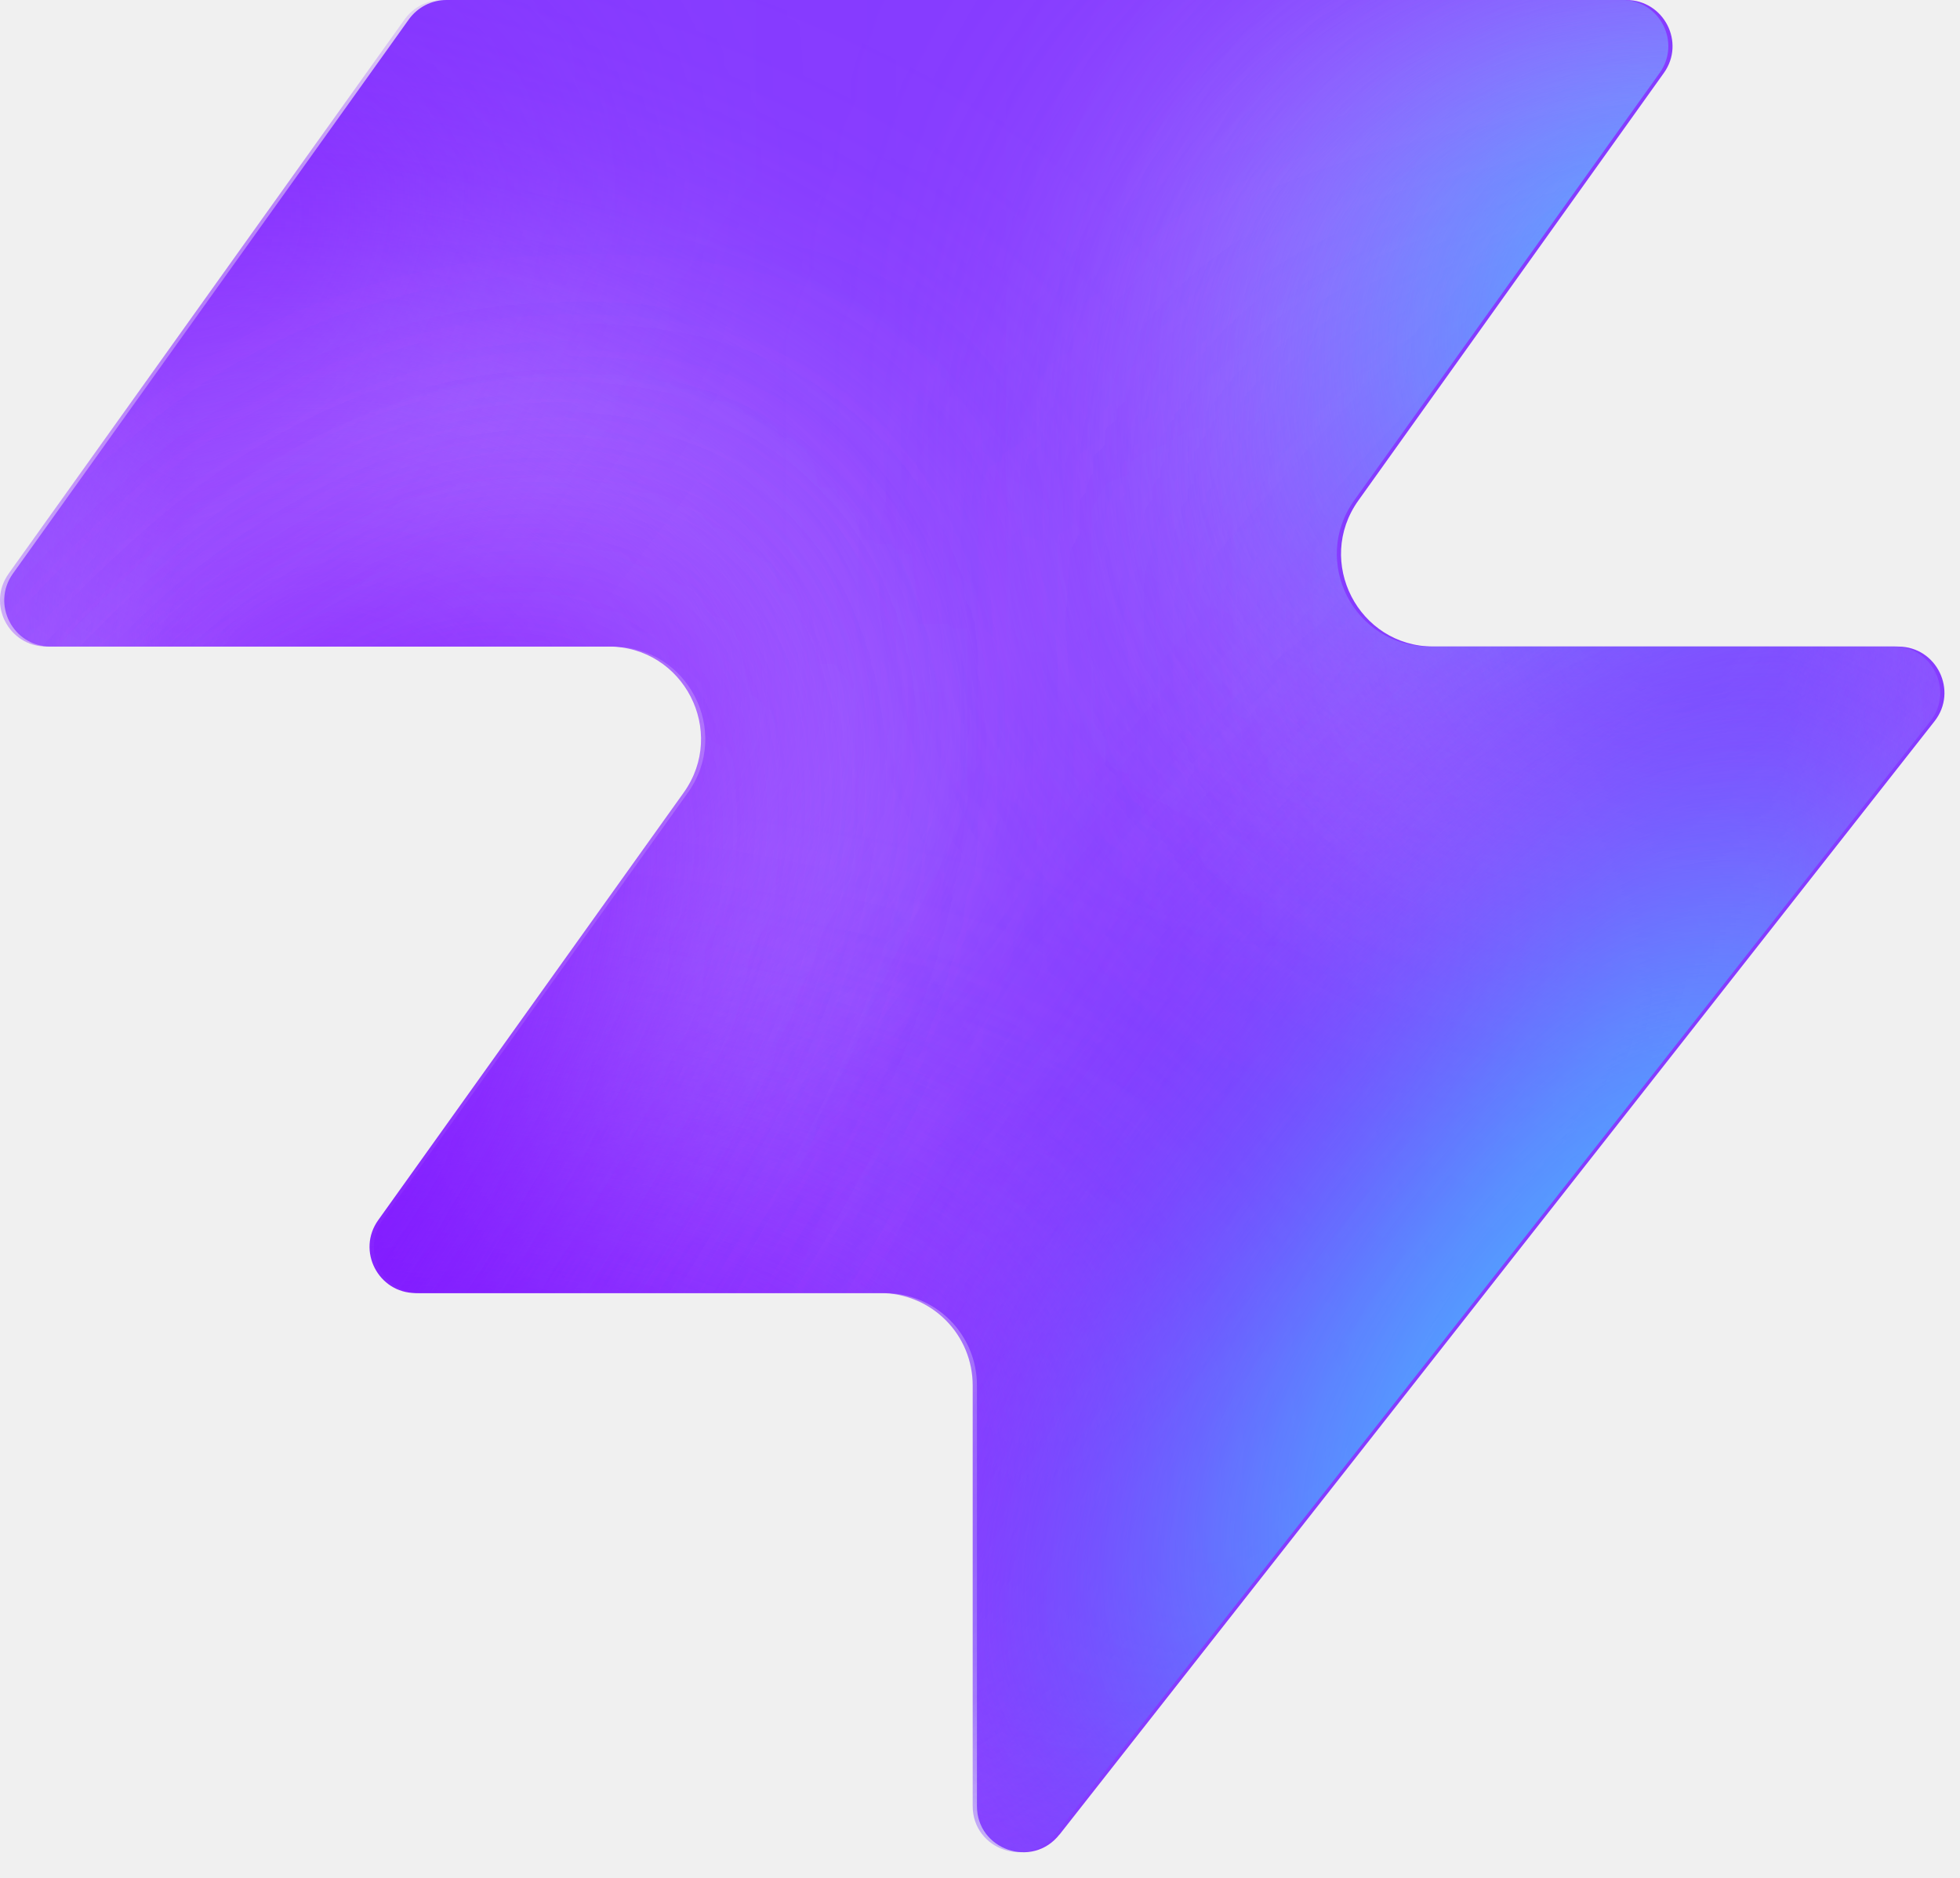
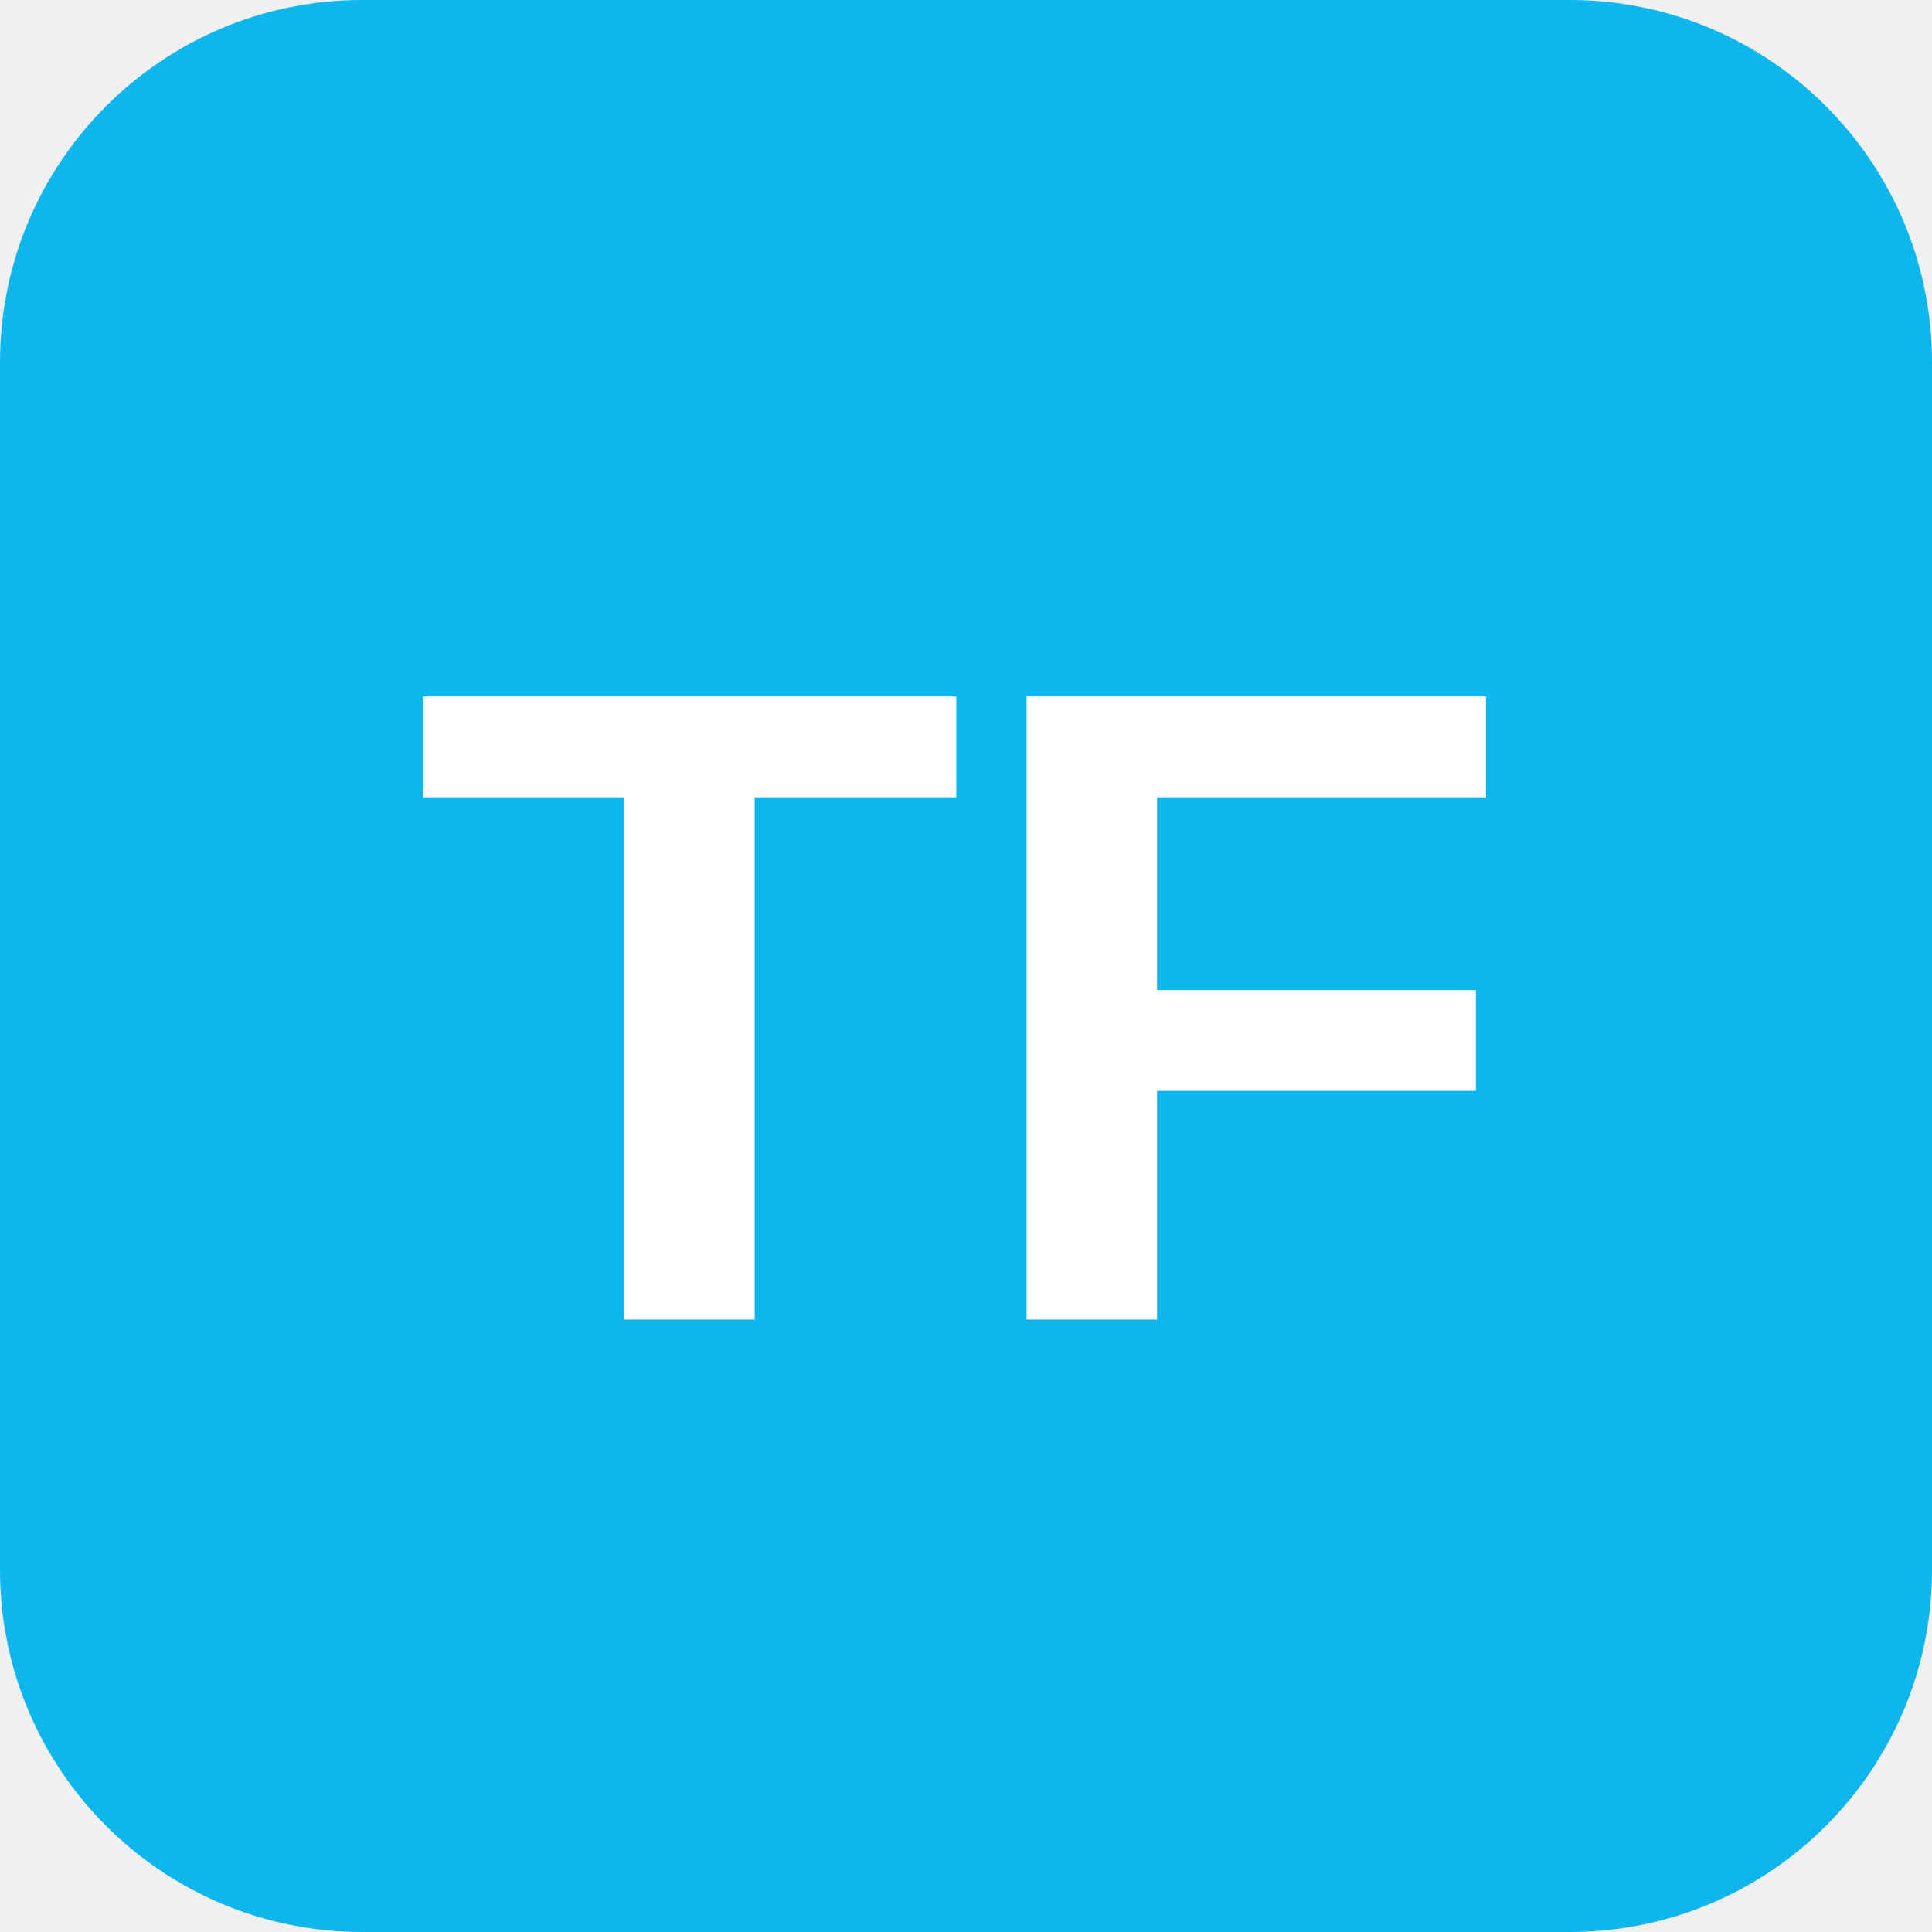
- <svg xmlns="http://www.w3.org/2000/svg" width="48" height="46" fill="none" viewBox="0 0 48 46">
-   <path fill="#863bff" d="M25.946 44.938c-.664.845-2.021.375-2.021-.698V33.937a2.26 2.26 0 0 0-2.262-2.262H10.287c-.92 0-1.456-1.04-.92-1.788l7.48-10.471c1.07-1.497 0-3.578-1.842-3.578H1.237c-.92 0-1.456-1.04-.92-1.788L10.013.474c.214-.297.556-.474.92-.474h28.894c.92 0 1.456 1.04.92 1.788l-7.48 10.471c-1.07 1.498 0 3.579 1.842 3.579h11.377c.943 0 1.473 1.088.89 1.83L25.947 44.94z" style="fill:#863bff;fill:color(display-p3 .525 .23 1);fill-opacity:1" />
-   <mask id="a" width="48" height="46" x="0" y="0" maskUnits="userSpaceOnUse" style="mask-type:alpha">
-     <path fill="#000" d="M25.842 44.938c-.664.844-2.021.375-2.021-.698V33.937a2.26 2.26 0 0 0-2.262-2.262H10.183c-.92 0-1.456-1.04-.92-1.788l7.48-10.471c1.07-1.498 0-3.579-1.842-3.579H1.133c-.92 0-1.456-1.04-.92-1.787L9.91.473c.214-.297.556-.474.92-.474h28.894c.92 0 1.456 1.04.92 1.788l-7.48 10.471c-1.07 1.498 0 3.578 1.842 3.578h11.377c.943 0 1.473 1.088.89 1.832L25.843 44.94z" style="fill:#000;fill-opacity:1" />
-   </mask>
-   <g mask="url(#a)">
-     <g filter="url(#b)">
-       <ellipse cx="5.508" cy="14.704" fill="#ede6ff" rx="5.508" ry="14.704" style="fill:#ede6ff;fill:color(display-p3 .927 .903 1);fill-opacity:1" transform="matrix(.00324 1 1 -.00324 -4.47 31.516)" />
-     </g>
-     <g filter="url(#c)">
-       <ellipse cx="10.399" cy="29.851" fill="#ede6ff" rx="10.399" ry="29.851" style="fill:#ede6ff;fill:color(display-p3 .927 .903 1);fill-opacity:1" transform="matrix(.00324 1 1 -.00324 -39.328 7.883)" />
-     </g>
-     <g filter="url(#d)">
-       <ellipse cx="5.508" cy="30.487" fill="#7e14ff" rx="5.508" ry="30.487" style="fill:#7e14ff;fill:color(display-p3 .492 .077 1);fill-opacity:1" transform="rotate(89.814 -25.913 -14.639)scale(1 -1)" />
-     </g>
-     <g filter="url(#e)">
-       <ellipse cx="5.508" cy="30.599" fill="#7e14ff" rx="5.508" ry="30.599" style="fill:#7e14ff;fill:color(display-p3 .492 .077 1);fill-opacity:1" transform="rotate(89.814 -32.644 -3.334)scale(1 -1)" />
-     </g>
-     <g filter="url(#f)">
-       <ellipse cx="5.508" cy="30.599" fill="#7e14ff" rx="5.508" ry="30.599" style="fill:#7e14ff;fill:color(display-p3 .492 .077 1);fill-opacity:1" transform="matrix(.00324 1 1 -.00324 -34.34 30.47)" />
-     </g>
-     <g filter="url(#g)">
-       <ellipse cx="14.072" cy="22.078" fill="#ede6ff" rx="14.072" ry="22.078" style="fill:#ede6ff;fill:color(display-p3 .927 .903 1);fill-opacity:1" transform="rotate(93.35 24.506 48.493)scale(-1 1)" />
-     </g>
-     <g filter="url(#h)">
-       <ellipse cx="3.47" cy="21.501" fill="#7e14ff" rx="3.47" ry="21.501" style="fill:#7e14ff;fill:color(display-p3 .492 .077 1);fill-opacity:1" transform="rotate(89.009 28.708 47.59)scale(-1 1)" />
-     </g>
-     <g filter="url(#i)">
-       <ellipse cx="3.47" cy="21.501" fill="#7e14ff" rx="3.47" ry="21.501" style="fill:#7e14ff;fill:color(display-p3 .492 .077 1);fill-opacity:1" transform="rotate(89.009 28.708 47.59)scale(-1 1)" />
-     </g>
-     <g filter="url(#j)">
-       <ellipse cx=".387" cy="8.972" fill="#7e14ff" rx="4.407" ry="29.108" style="fill:#7e14ff;fill:color(display-p3 .492 .077 1);fill-opacity:1" transform="rotate(39.51 .387 8.972)" />
-     </g>
-     <g filter="url(#k)">
-       <ellipse cx="47.523" cy="-6.092" fill="#7e14ff" rx="4.407" ry="29.108" style="fill:#7e14ff;fill:color(display-p3 .492 .077 1);fill-opacity:1" transform="rotate(37.892 47.523 -6.092)" />
-     </g>
-     <g filter="url(#l)">
-       <ellipse cx="41.412" cy="6.333" fill="#47bfff" rx="5.971" ry="9.665" style="fill:#47bfff;fill:color(display-p3 .28 .748 1);fill-opacity:1" transform="rotate(37.892 41.412 6.333)" />
-     </g>
-     <g filter="url(#m)">
-       <ellipse cx="-1.879" cy="38.332" fill="#7e14ff" rx="4.407" ry="29.108" style="fill:#7e14ff;fill:color(display-p3 .492 .077 1);fill-opacity:1" transform="rotate(37.892 -1.88 38.332)" />
-     </g>
-     <g filter="url(#n)">
-       <ellipse cx="-1.879" cy="38.332" fill="#7e14ff" rx="4.407" ry="29.108" style="fill:#7e14ff;fill:color(display-p3 .492 .077 1);fill-opacity:1" transform="rotate(37.892 -1.88 38.332)" />
-     </g>
-     <g filter="url(#o)">
-       <ellipse cx="35.651" cy="29.907" fill="#7e14ff" rx="4.407" ry="29.108" style="fill:#7e14ff;fill:color(display-p3 .492 .077 1);fill-opacity:1" transform="rotate(37.892 35.651 29.907)" />
-     </g>
-     <g filter="url(#p)">
-       <ellipse cx="38.418" cy="32.4" fill="#47bfff" rx="5.971" ry="15.297" style="fill:#47bfff;fill:color(display-p3 .28 .748 1);fill-opacity:1" transform="rotate(37.892 38.418 32.4)" />
-     </g>
-   </g>
-   <defs>
-     <filter id="b" width="60.045" height="41.654" x="-19.77" y="16.149" color-interpolation-filters="sRGB" filterUnits="userSpaceOnUse">
-       <feFlood flood-opacity="0" result="BackgroundImageFix" />
-       <feBlend in="SourceGraphic" in2="BackgroundImageFix" result="shape" />
-       <feGaussianBlur result="effect1_foregroundBlur_2002_17158" stdDeviation="7.659" />
-     </filter>
-     <filter id="c" width="90.34" height="51.437" x="-54.613" y="-7.533" color-interpolation-filters="sRGB" filterUnits="userSpaceOnUse">
-       <feFlood flood-opacity="0" result="BackgroundImageFix" />
-       <feBlend in="SourceGraphic" in2="BackgroundImageFix" result="shape" />
-       <feGaussianBlur result="effect1_foregroundBlur_2002_17158" stdDeviation="7.659" />
-     </filter>
-     <filter id="d" width="79.355" height="29.4" x="-49.64" y="2.03" color-interpolation-filters="sRGB" filterUnits="userSpaceOnUse">
-       <feFlood flood-opacity="0" result="BackgroundImageFix" />
-       <feBlend in="SourceGraphic" in2="BackgroundImageFix" result="shape" />
-       <feGaussianBlur result="effect1_foregroundBlur_2002_17158" stdDeviation="4.596" />
-     </filter>
-     <filter id="e" width="79.579" height="29.4" x="-45.045" y="20.029" color-interpolation-filters="sRGB" filterUnits="userSpaceOnUse">
-       <feFlood flood-opacity="0" result="BackgroundImageFix" />
-       <feBlend in="SourceGraphic" in2="BackgroundImageFix" result="shape" />
-       <feGaussianBlur result="effect1_foregroundBlur_2002_17158" stdDeviation="4.596" />
-     </filter>
-     <filter id="f" width="79.579" height="29.4" x="-43.513" y="21.178" color-interpolation-filters="sRGB" filterUnits="userSpaceOnUse">
-       <feFlood flood-opacity="0" result="BackgroundImageFix" />
-       <feBlend in="SourceGraphic" in2="BackgroundImageFix" result="shape" />
-       <feGaussianBlur result="effect1_foregroundBlur_2002_17158" stdDeviation="4.596" />
-     </filter>
-     <filter id="g" width="74.749" height="58.852" x="15.756" y="-17.901" color-interpolation-filters="sRGB" filterUnits="userSpaceOnUse">
-       <feFlood flood-opacity="0" result="BackgroundImageFix" />
-       <feBlend in="SourceGraphic" in2="BackgroundImageFix" result="shape" />
-       <feGaussianBlur result="effect1_foregroundBlur_2002_17158" stdDeviation="7.659" />
-     </filter>
-     <filter id="h" width="61.377" height="25.362" x="23.548" y="2.284" color-interpolation-filters="sRGB" filterUnits="userSpaceOnUse">
-       <feFlood flood-opacity="0" result="BackgroundImageFix" />
-       <feBlend in="SourceGraphic" in2="BackgroundImageFix" result="shape" />
-       <feGaussianBlur result="effect1_foregroundBlur_2002_17158" stdDeviation="4.596" />
-     </filter>
-     <filter id="i" width="61.377" height="25.362" x="23.548" y="2.284" color-interpolation-filters="sRGB" filterUnits="userSpaceOnUse">
-       <feFlood flood-opacity="0" result="BackgroundImageFix" />
-       <feBlend in="SourceGraphic" in2="BackgroundImageFix" result="shape" />
-       <feGaussianBlur result="effect1_foregroundBlur_2002_17158" stdDeviation="4.596" />
-     </filter>
-     <filter id="j" width="56.045" height="63.649" x="-27.636" y="-22.853" color-interpolation-filters="sRGB" filterUnits="userSpaceOnUse">
-       <feFlood flood-opacity="0" result="BackgroundImageFix" />
-       <feBlend in="SourceGraphic" in2="BackgroundImageFix" result="shape" />
-       <feGaussianBlur result="effect1_foregroundBlur_2002_17158" stdDeviation="4.596" />
-     </filter>
-     <filter id="k" width="54.814" height="64.646" x="20.116" y="-38.415" color-interpolation-filters="sRGB" filterUnits="userSpaceOnUse">
-       <feFlood flood-opacity="0" result="BackgroundImageFix" />
-       <feBlend in="SourceGraphic" in2="BackgroundImageFix" result="shape" />
-       <feGaussianBlur result="effect1_foregroundBlur_2002_17158" stdDeviation="4.596" />
-     </filter>
-     <filter id="l" width="33.541" height="35.313" x="24.641" y="-11.323" color-interpolation-filters="sRGB" filterUnits="userSpaceOnUse">
-       <feFlood flood-opacity="0" result="BackgroundImageFix" />
-       <feBlend in="SourceGraphic" in2="BackgroundImageFix" result="shape" />
-       <feGaussianBlur result="effect1_foregroundBlur_2002_17158" stdDeviation="4.596" />
-     </filter>
-     <filter id="m" width="54.814" height="64.646" x="-29.286" y="6.009" color-interpolation-filters="sRGB" filterUnits="userSpaceOnUse">
-       <feFlood flood-opacity="0" result="BackgroundImageFix" />
-       <feBlend in="SourceGraphic" in2="BackgroundImageFix" result="shape" />
-       <feGaussianBlur result="effect1_foregroundBlur_2002_17158" stdDeviation="4.596" />
-     </filter>
-     <filter id="n" width="54.814" height="64.646" x="-29.286" y="6.009" color-interpolation-filters="sRGB" filterUnits="userSpaceOnUse">
-       <feFlood flood-opacity="0" result="BackgroundImageFix" />
-       <feBlend in="SourceGraphic" in2="BackgroundImageFix" result="shape" />
-       <feGaussianBlur result="effect1_foregroundBlur_2002_17158" stdDeviation="4.596" />
-     </filter>
-     <filter id="o" width="54.814" height="64.646" x="8.244" y="-2.416" color-interpolation-filters="sRGB" filterUnits="userSpaceOnUse">
-       <feFlood flood-opacity="0" result="BackgroundImageFix" />
-       <feBlend in="SourceGraphic" in2="BackgroundImageFix" result="shape" />
-       <feGaussianBlur result="effect1_foregroundBlur_2002_17158" stdDeviation="4.596" />
-     </filter>
-     <filter id="p" width="39.409" height="43.623" x="18.713" y="10.588" color-interpolation-filters="sRGB" filterUnits="userSpaceOnUse">
-       <feFlood flood-opacity="0" result="BackgroundImageFix" />
-       <feBlend in="SourceGraphic" in2="BackgroundImageFix" result="shape" />
-       <feGaussianBlur result="effect1_foregroundBlur_2002_17158" stdDeviation="4.596" />
-     </filter>
-   </defs>
+ <svg xmlns="http://www.w3.org/2000/svg" width="256" height="256" viewBox="0 0 256 256">
+   <rect width="256" height="256" rx="48" fill="#0db7ed" />
+   <text x="50%" y="55%" font-family="Arial, sans-serif" font-size="120" font-weight="bold" fill="white" text-anchor="middle" dominant-baseline="middle">TF</text>
</svg>
